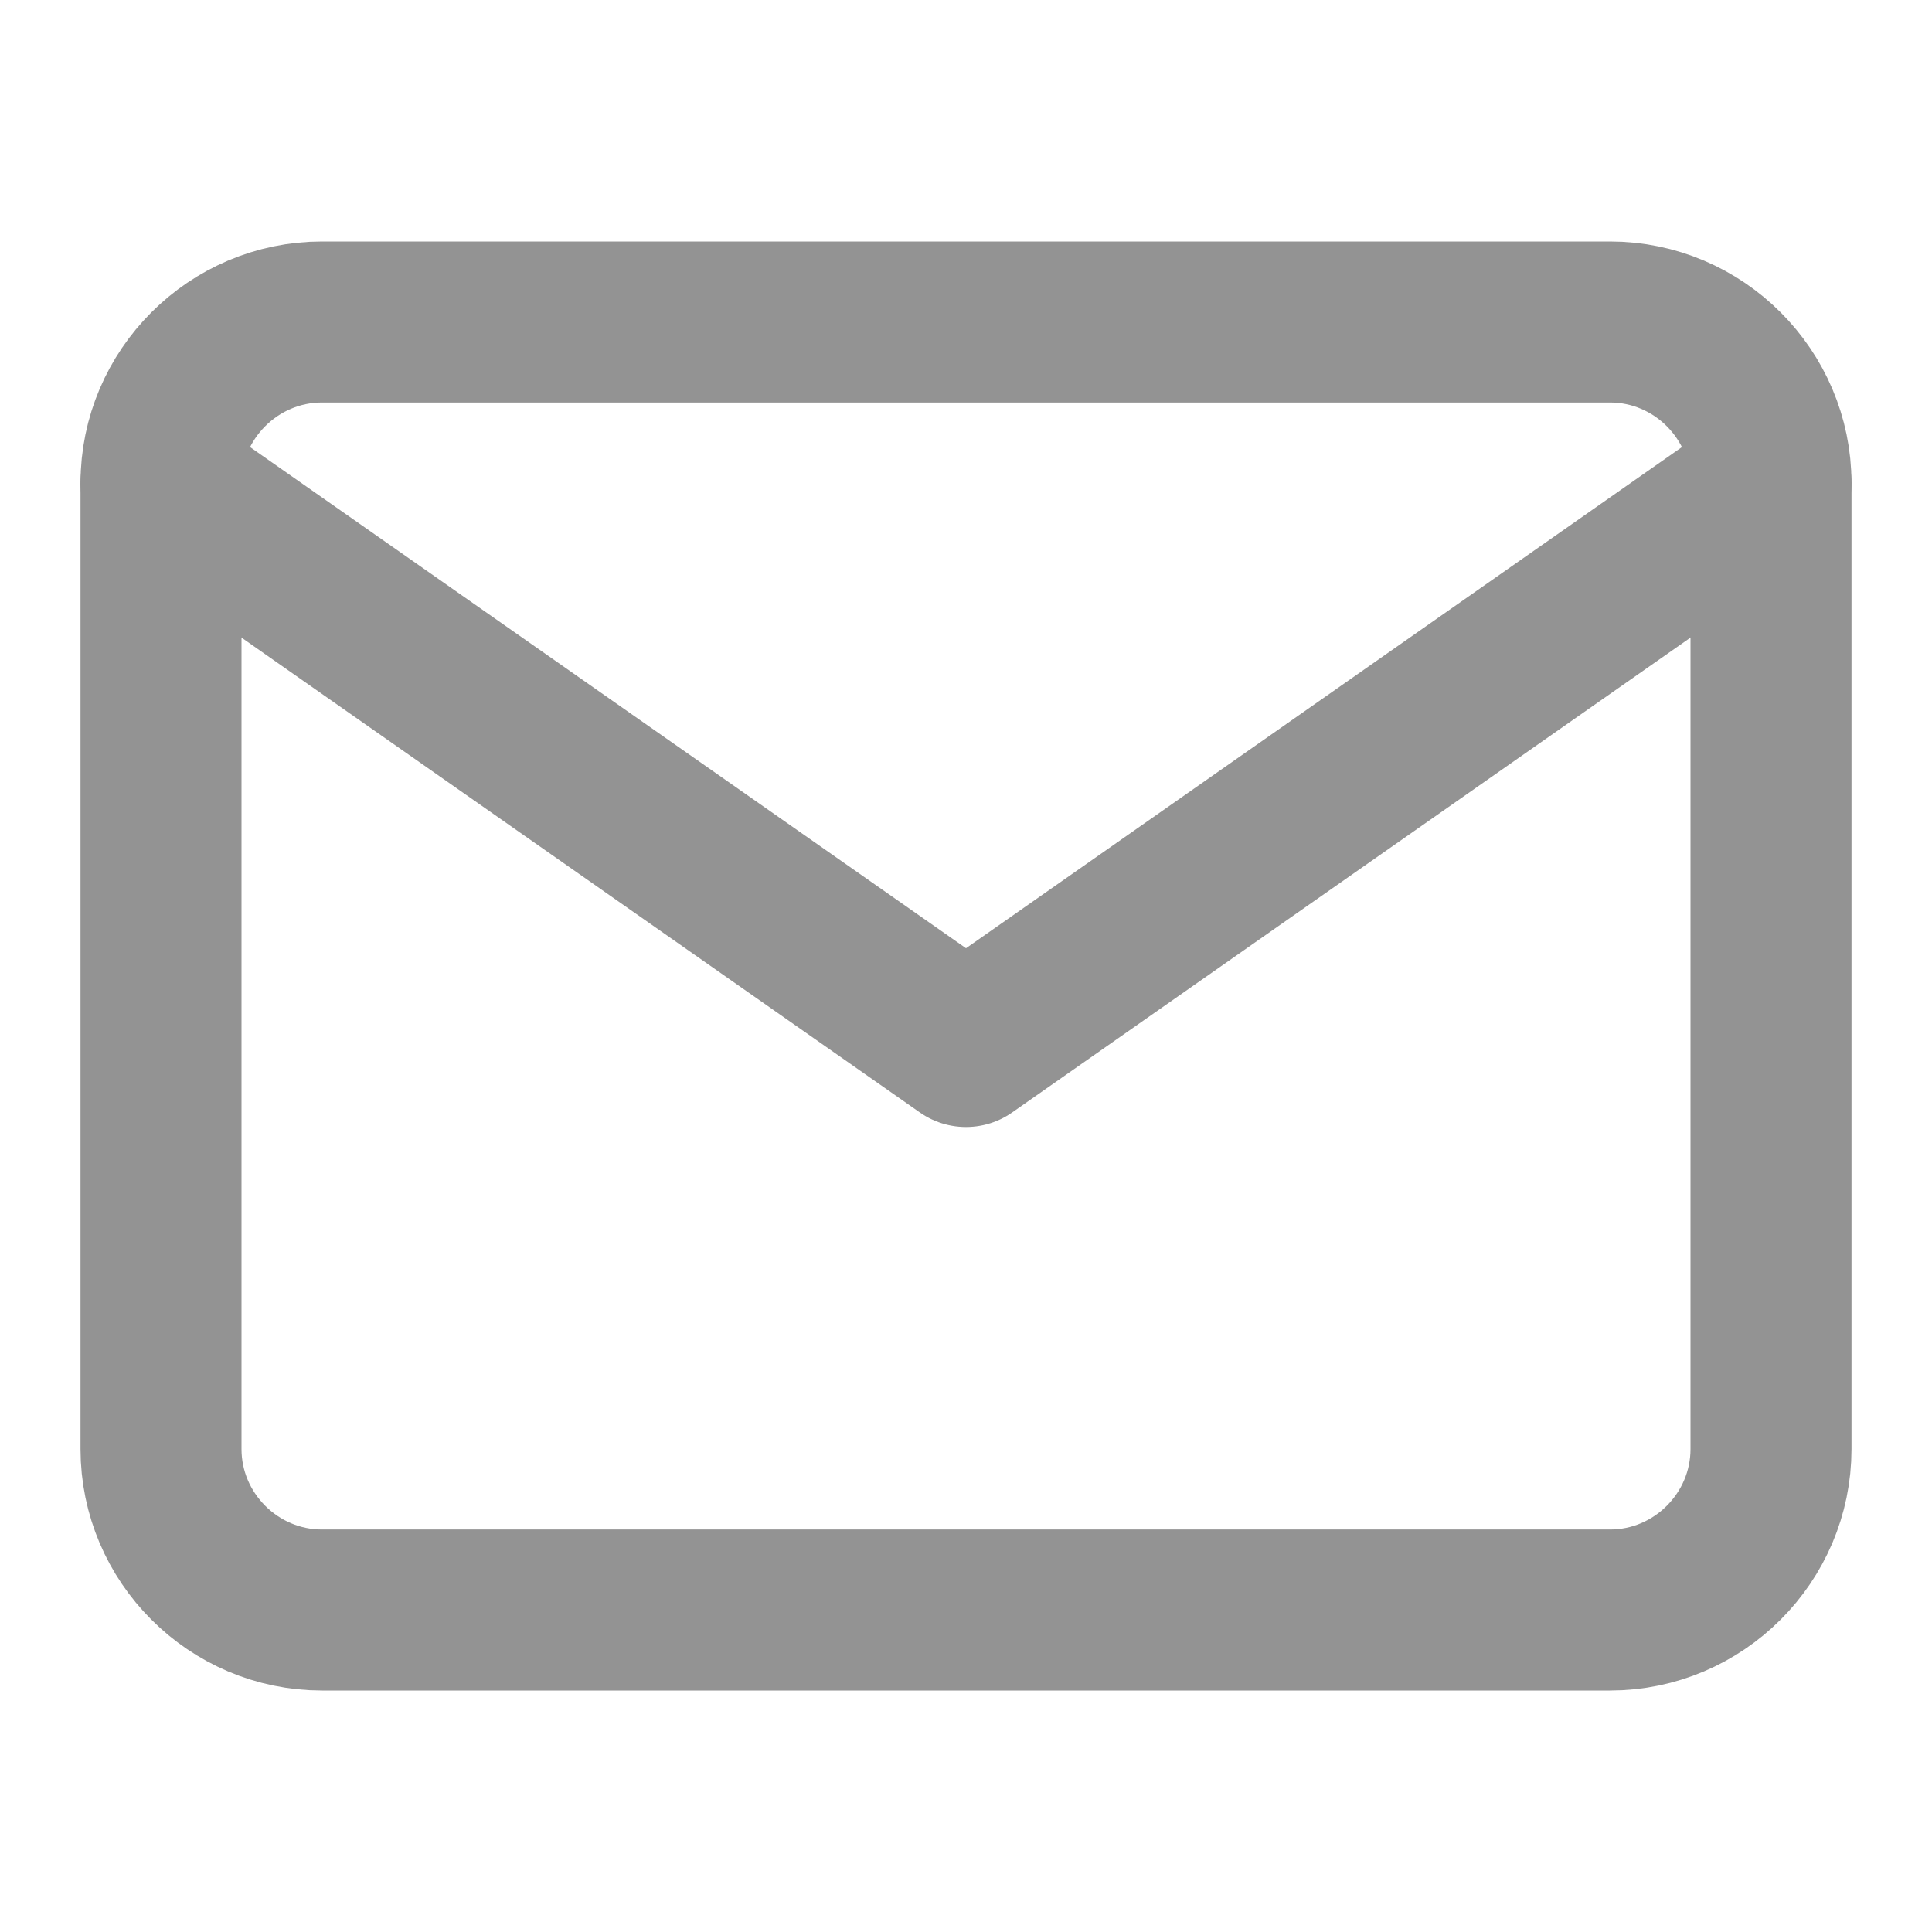
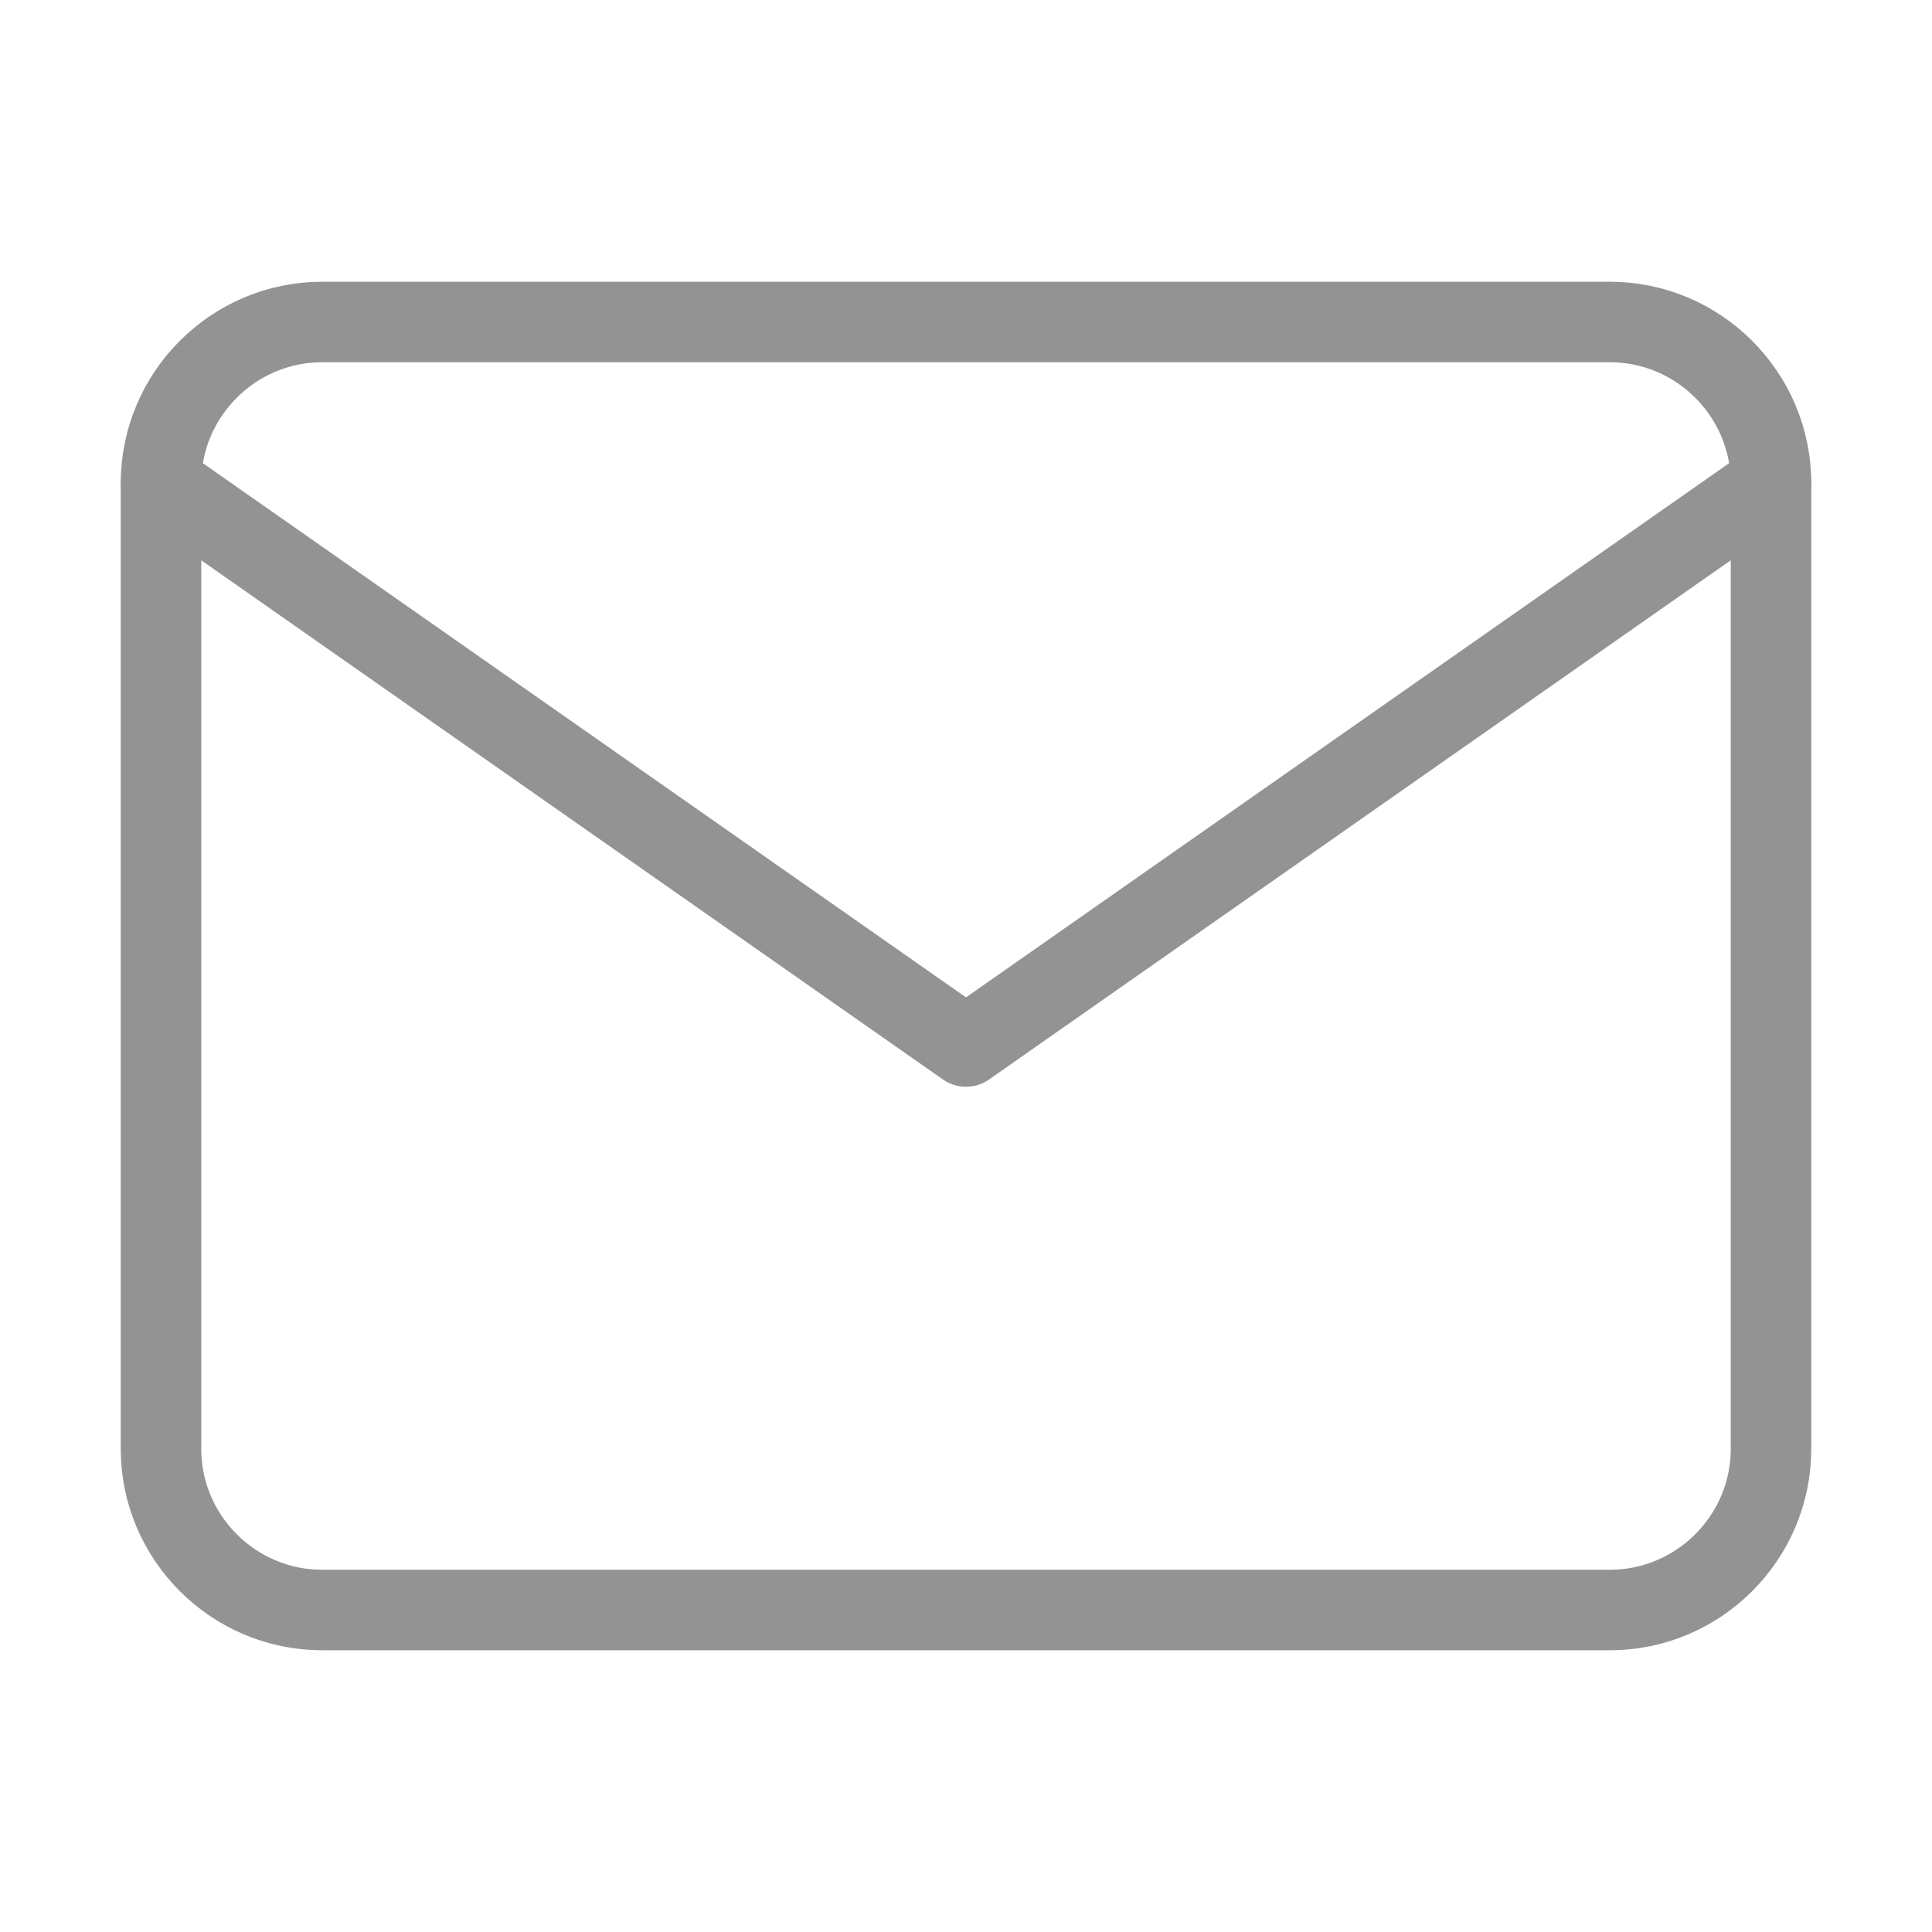
- <svg xmlns="http://www.w3.org/2000/svg" width="24" height="24" viewBox="0 0 24 24" fill="none" stroke="#939393" stroke-width="2" stroke-linecap="round" stroke-linejoin="round" class="feather feather-mail">
-   <path d="M4 4h16c1.1 0 2 .9 2 2v12c0 1.1-.9 2-2 2H4c-1.1 0-2-.9-2-2V6c0-1.1.9-2 2-2z" />
-   <polyline points="22,6 12,13 2,6" />
+ <svg xmlns="http://www.w3.org/2000/svg" width="24" height="24" viewBox="0 0 24 24" fill="none">
+   <path d="M4 4H20C21.1 4 22 4.9 22 6V18C22 19.1 21.1 20 20 20H4C2.9 20 2 19.1 2 18V6C2 4.9 2.9 4 4 4Z" stroke="#939393" stroke-linecap="round" stroke-linejoin="round" />
+   <path d="M22 6L12 13L2 6" stroke="#939393" stroke-linecap="round" stroke-linejoin="round" />
</svg>
